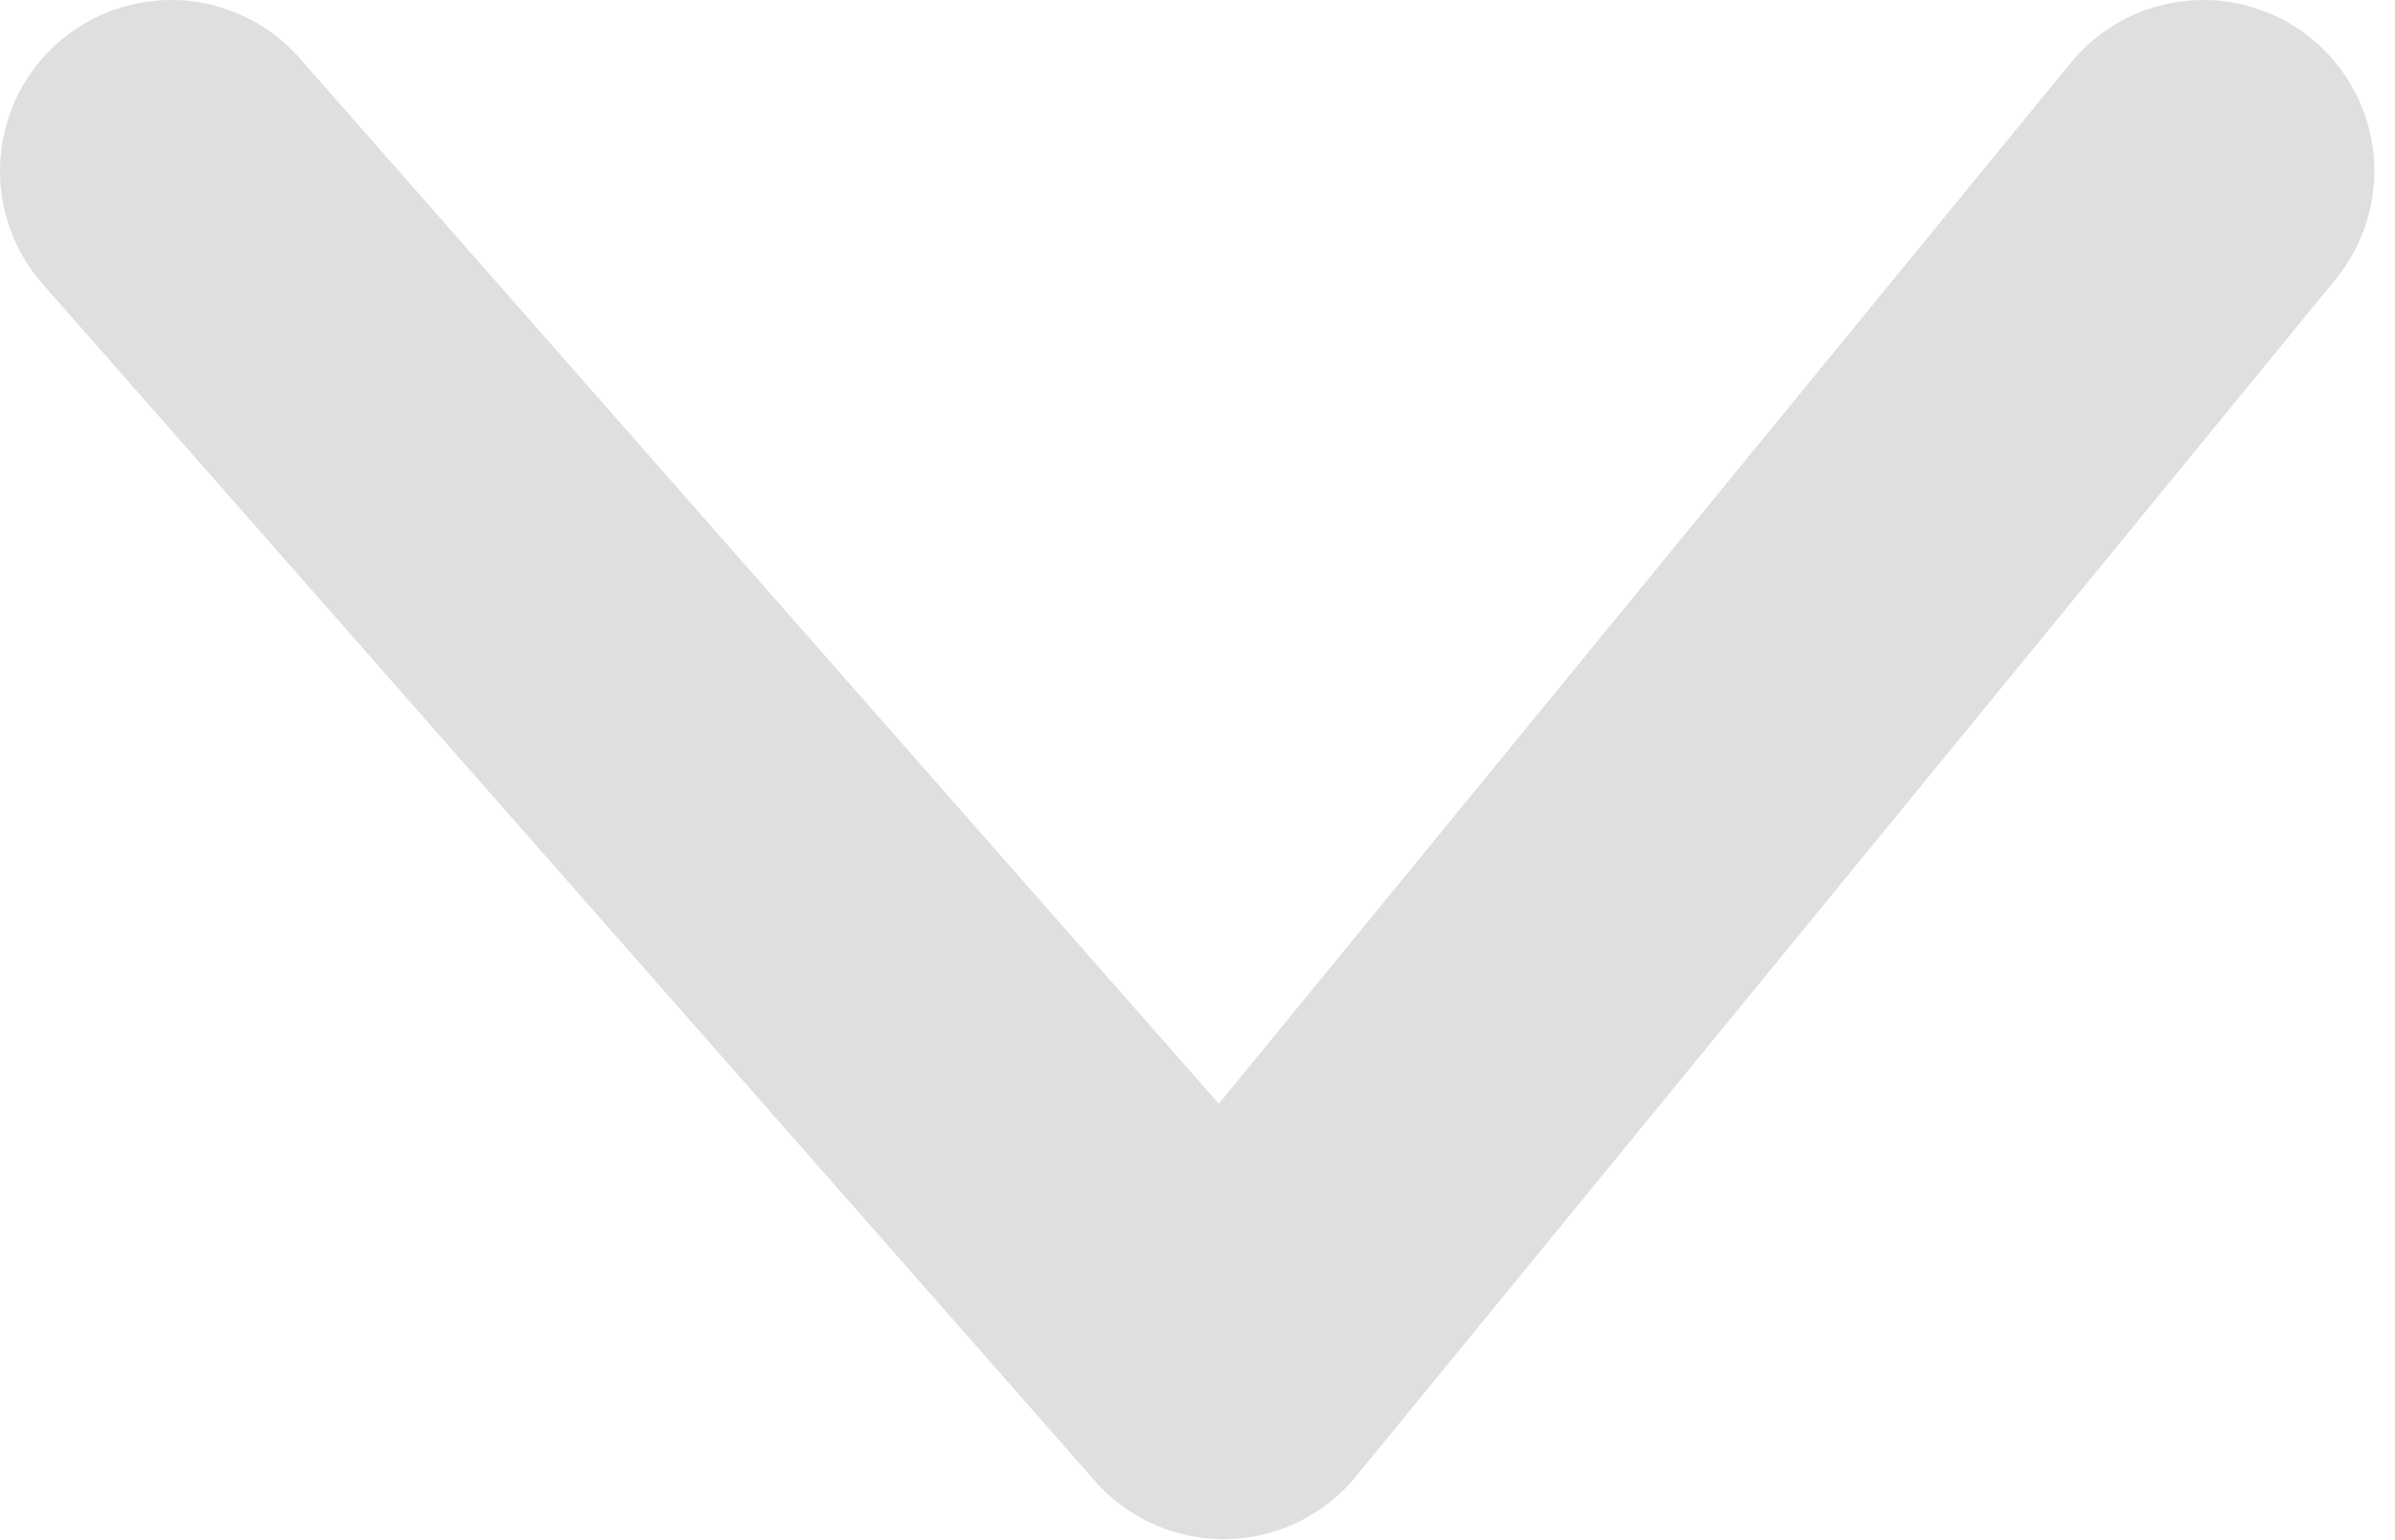
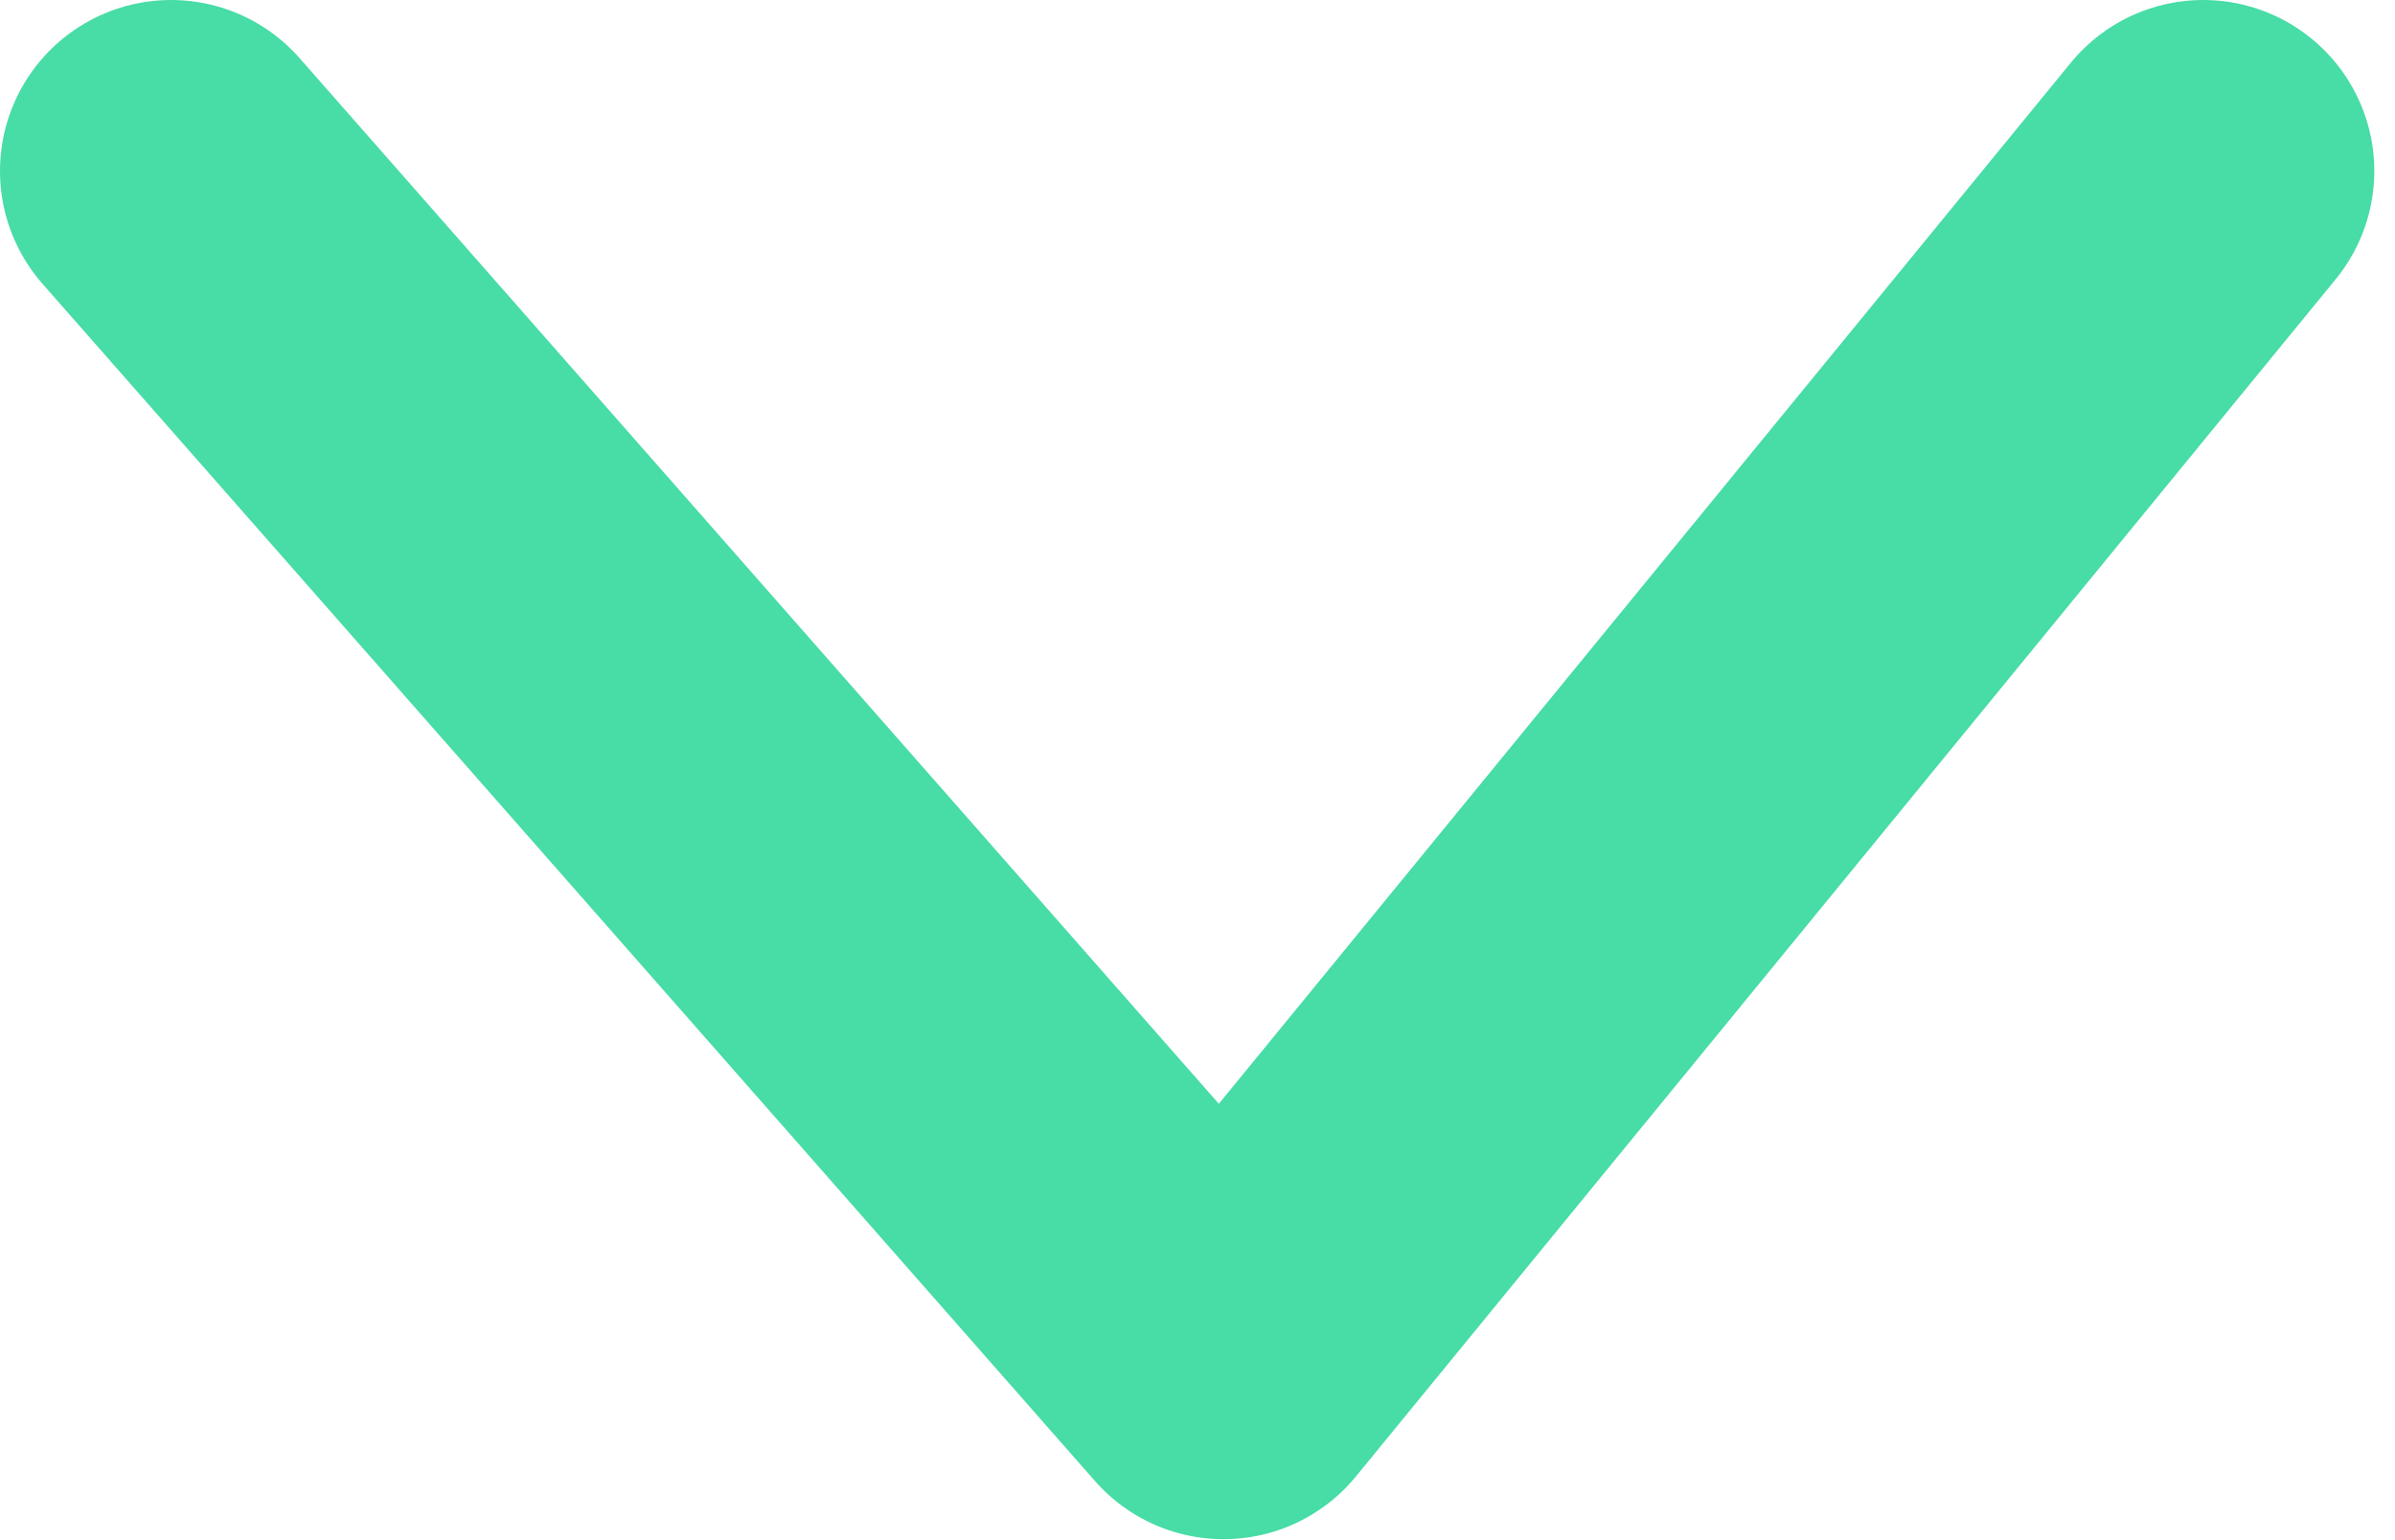
<svg xmlns="http://www.w3.org/2000/svg" width="14" height="9" viewBox="0 0 14 9" fill="none">
-   <path d="M1 1L7.152 8L12.879 1" stroke="#DFDFDF" stroke-width="2" stroke-linecap="round" stroke-linejoin="round" />
+   <path d="M1 1L7.152 8L12.879 1" stroke="#48DCA6" stroke-width="2" stroke-linecap="round" stroke-linejoin="round" />
</svg>
